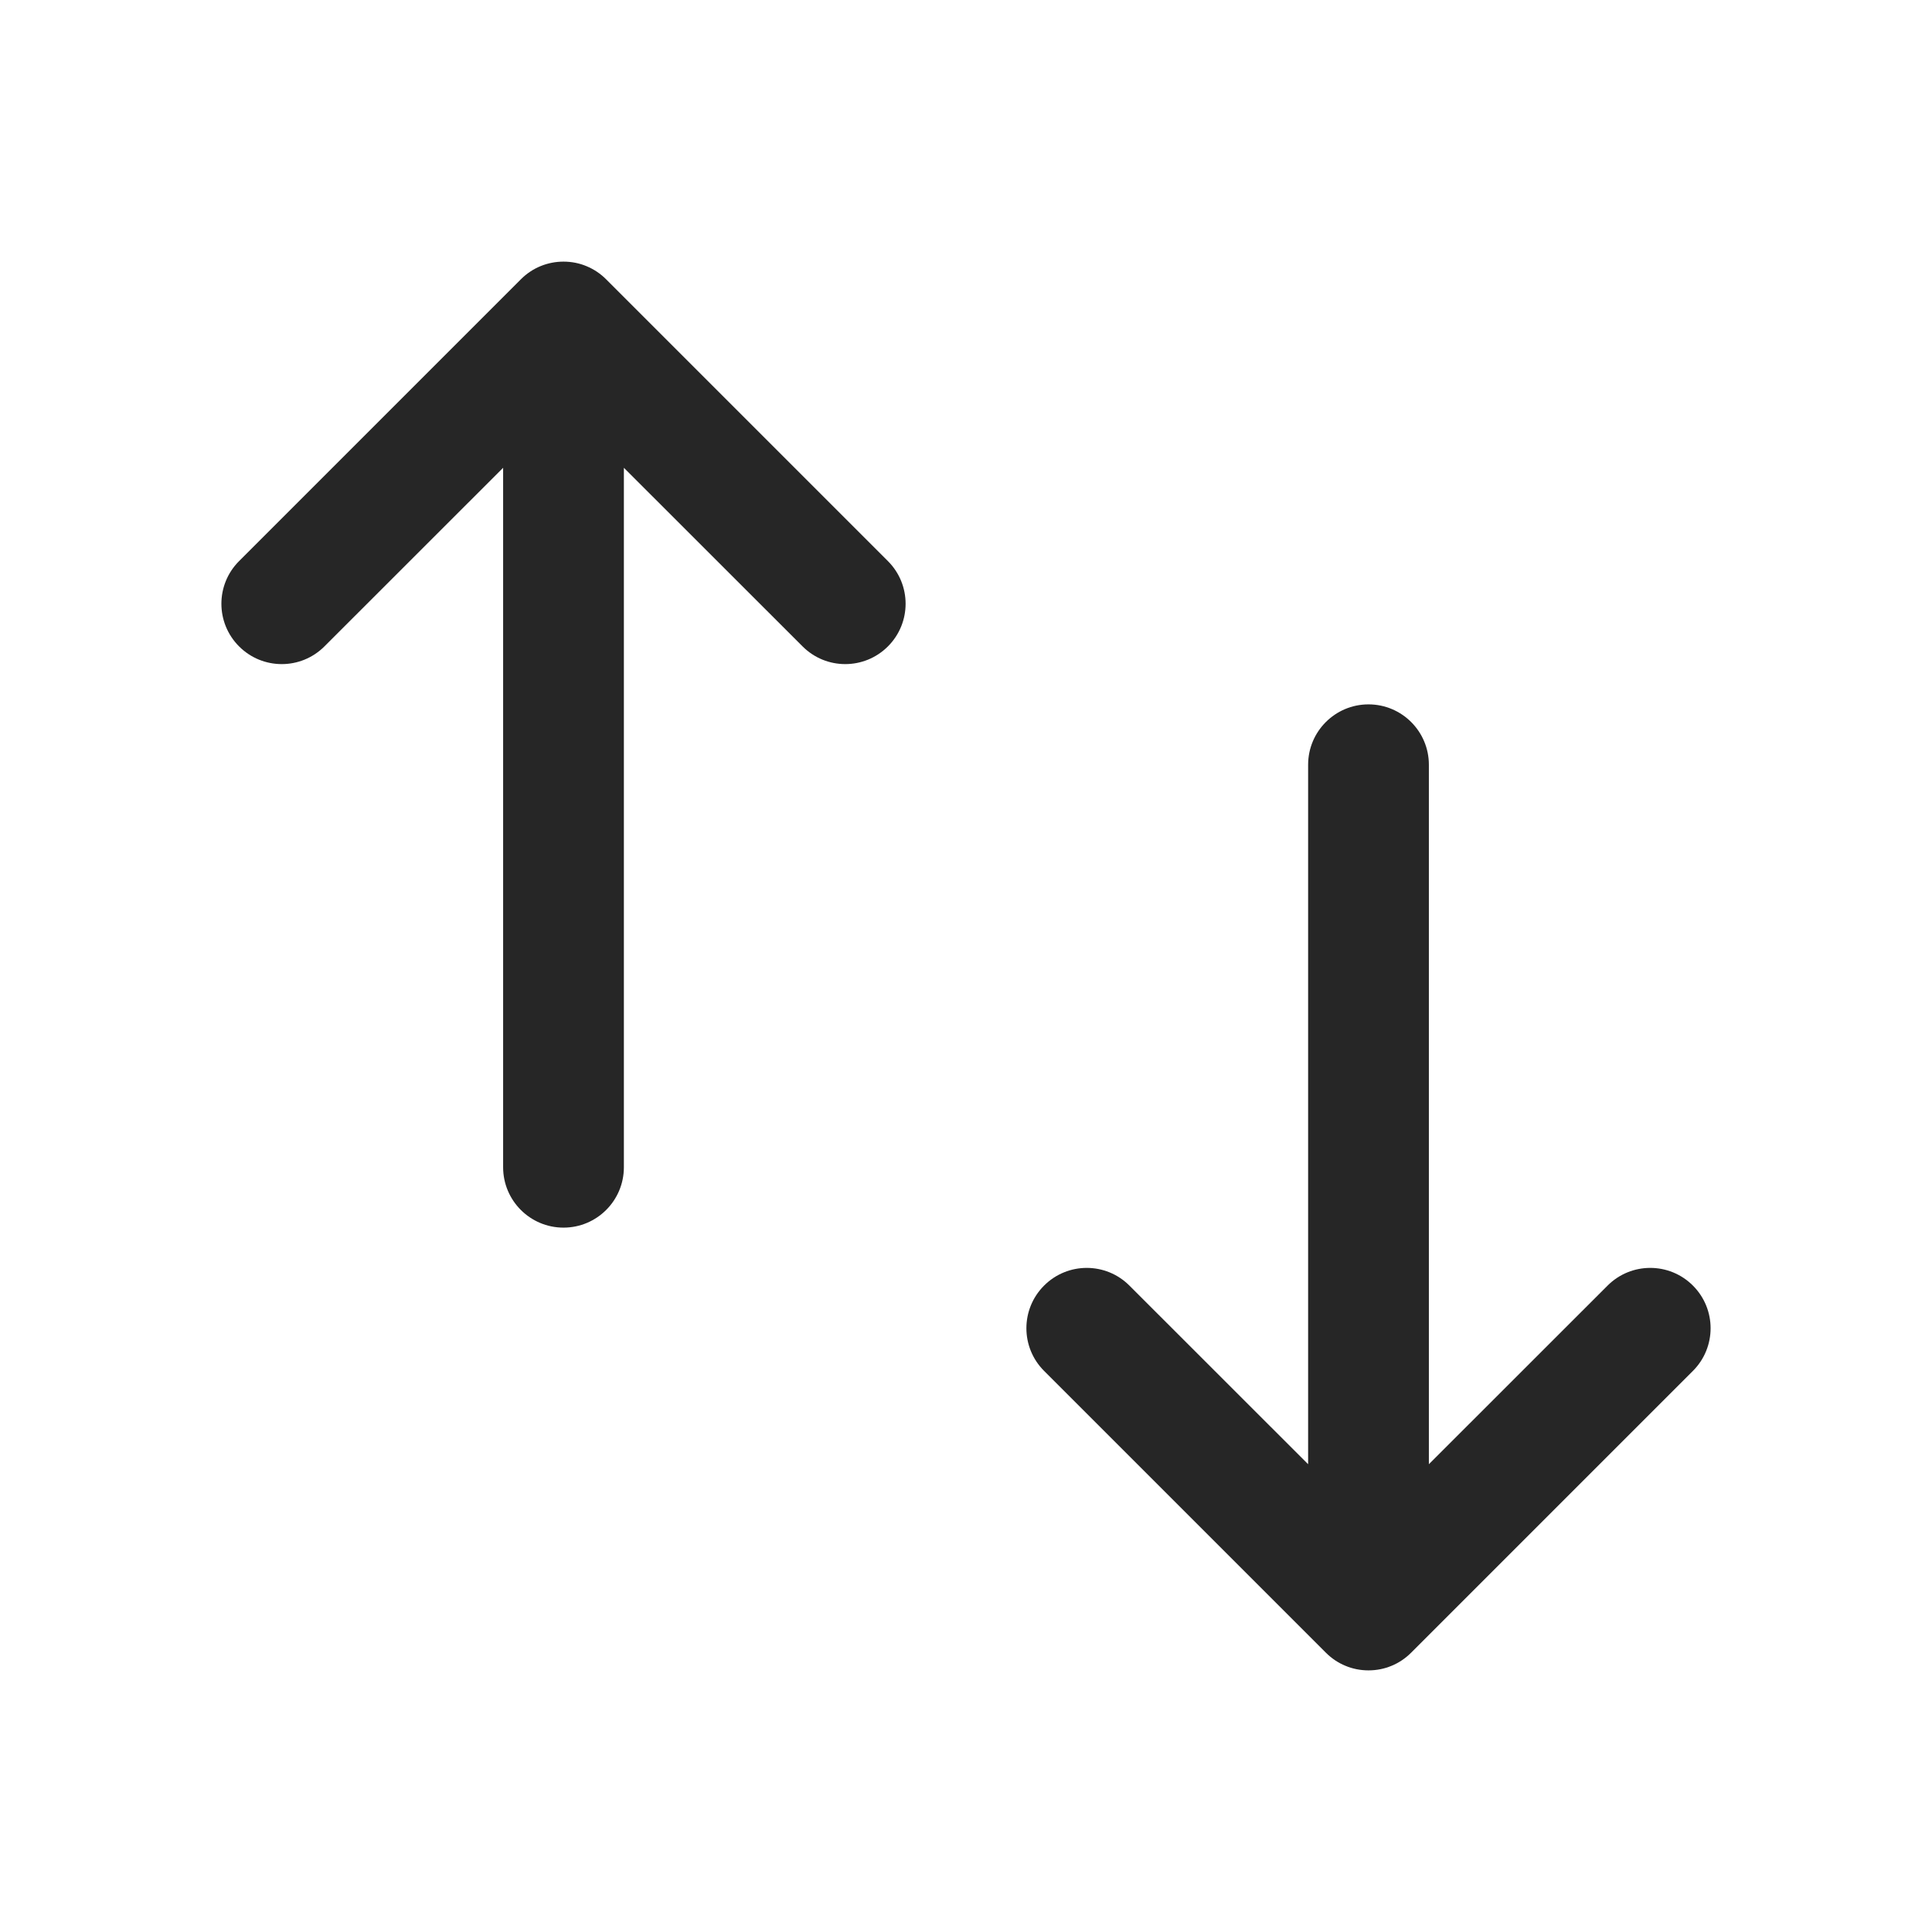
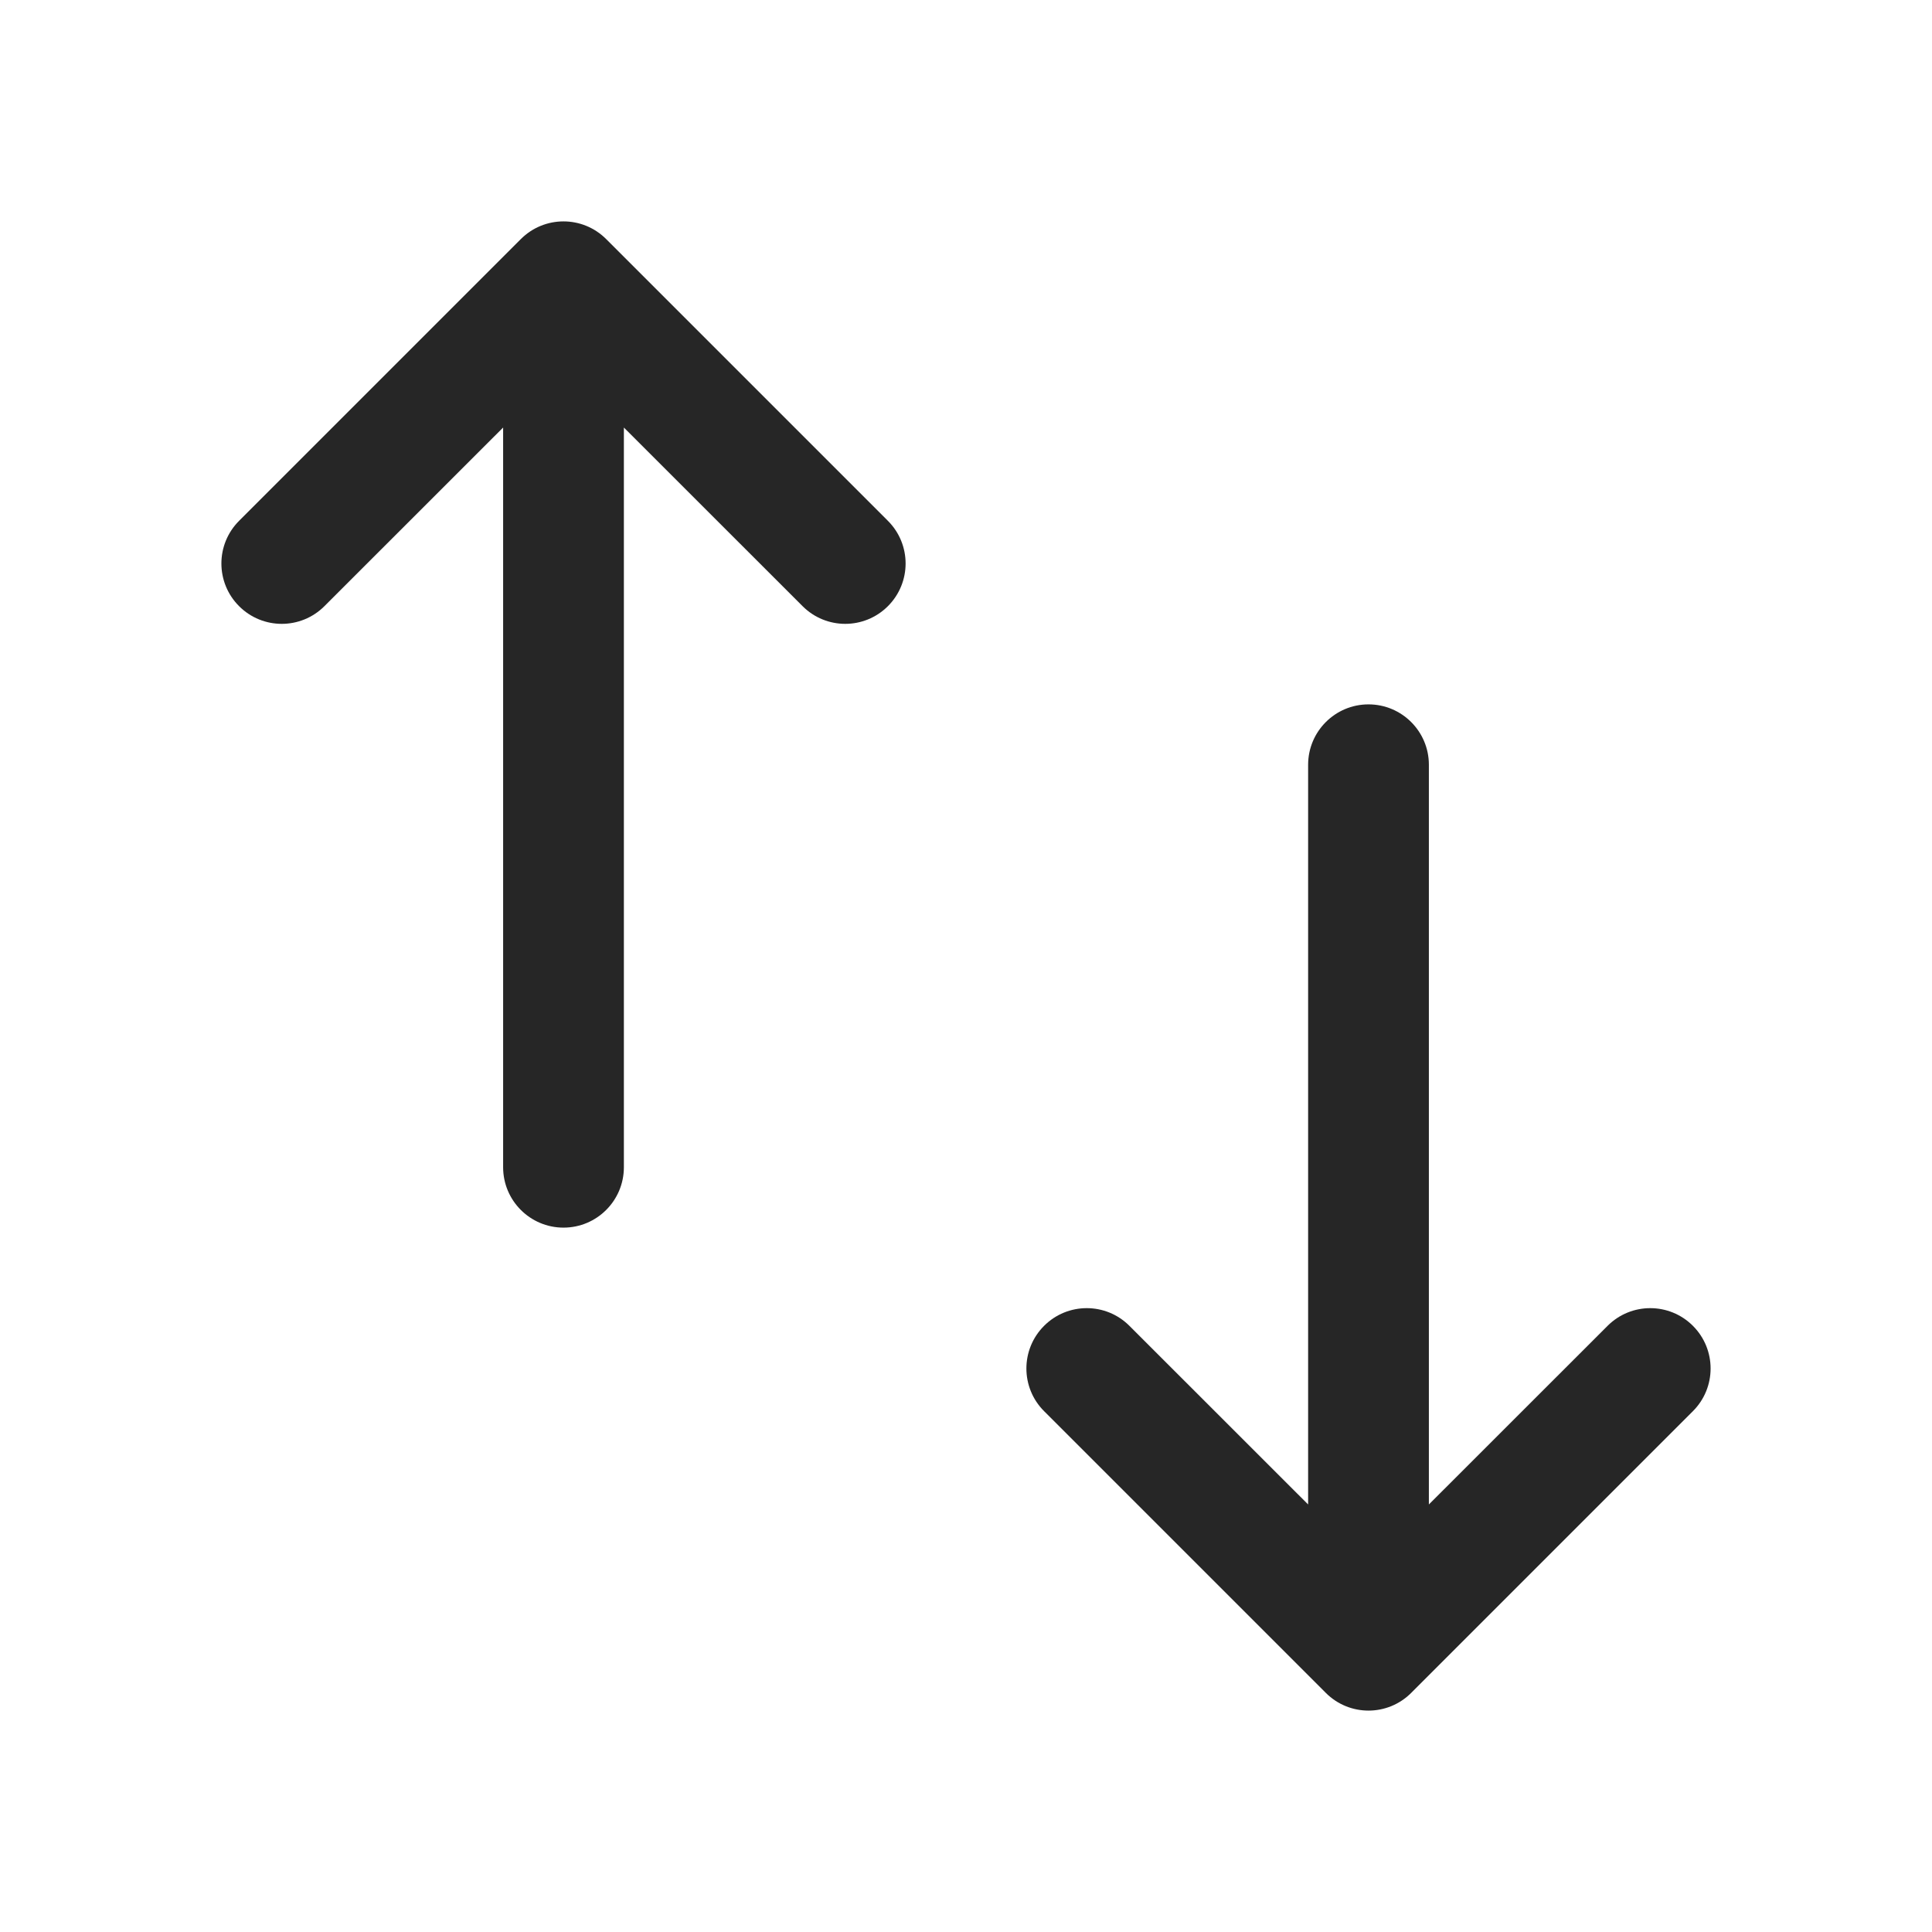
<svg xmlns="http://www.w3.org/2000/svg" width="24" height="24" viewBox="0 0 24 24" fill="none">
-   <path fill-rule="evenodd" clip-rule="evenodd" d="M17.75 18.189L17.75 9.5C17.75 9.086 17.414 8.75 17 8.75C16.586 8.75 16.25 9.086 16.25 9.5L16.25 18.189L14.03 15.97C13.737 15.677 13.263 15.677 12.97 15.97C12.677 16.263 12.677 16.737 12.97 17.03L16.47 20.53C16.542 20.602 16.625 20.657 16.713 20.693C16.801 20.73 16.898 20.75 17 20.75C17.102 20.75 17.199 20.73 17.287 20.693C17.375 20.657 17.458 20.602 17.53 20.53L21.03 17.03C21.323 16.737 21.323 16.263 21.03 15.97C20.737 15.677 20.263 15.677 19.97 15.97L17.75 18.189ZM11.03 6.97L7.53 3.47C7.458 3.398 7.376 3.344 7.287 3.307C7.199 3.27 7.102 3.25 7 3.25C6.808 3.25 6.616 3.323 6.47 3.47L2.97 6.97C2.677 7.263 2.677 7.737 2.97 8.03C3.263 8.323 3.737 8.323 4.03 8.03L6.25 5.811L6.25 14.5C6.25 14.914 6.586 15.25 7 15.25C7.414 15.25 7.75 14.914 7.75 14.5L7.75 5.811L9.97 8.03C10.263 8.323 10.737 8.323 11.03 8.03C11.323 7.737 11.323 7.263 11.03 6.97Z" fill="#262626" />
+   <path fill-rule="evenodd" clip-rule="evenodd" d="M17.53 21.03C17.237 21.323 16.763 21.323 16.47 21.03L12.97 17.53C12.677 17.237 12.677 16.763 12.97 16.47C13.263 16.177 13.737 16.177 14.03 16.47L16.25 18.689L16.25 9.5C16.25 9.086 16.586 8.75 17 8.75C17.414 8.75 17.75 9.086 17.75 9.5L17.75 18.689L19.97 16.47C20.263 16.177 20.737 16.177 21.03 16.47C21.323 16.763 21.323 17.237 21.03 17.53L17.53 21.03ZM11.03 6.47L7.53 2.97C7.237 2.677 6.763 2.677 6.47 2.97L2.97 6.47C2.677 6.763 2.677 7.237 2.97 7.53C3.263 7.823 3.737 7.823 4.03 7.53L6.25 5.311L6.25 14.5C6.25 14.914 6.586 15.25 7 15.25C7.414 15.25 7.75 14.914 7.75 14.5L7.75 5.311L9.97 7.53C10.263 7.823 10.737 7.823 11.03 7.53C11.323 7.237 11.323 6.763 11.03 6.47Z" fill="#262626" />
</svg>
